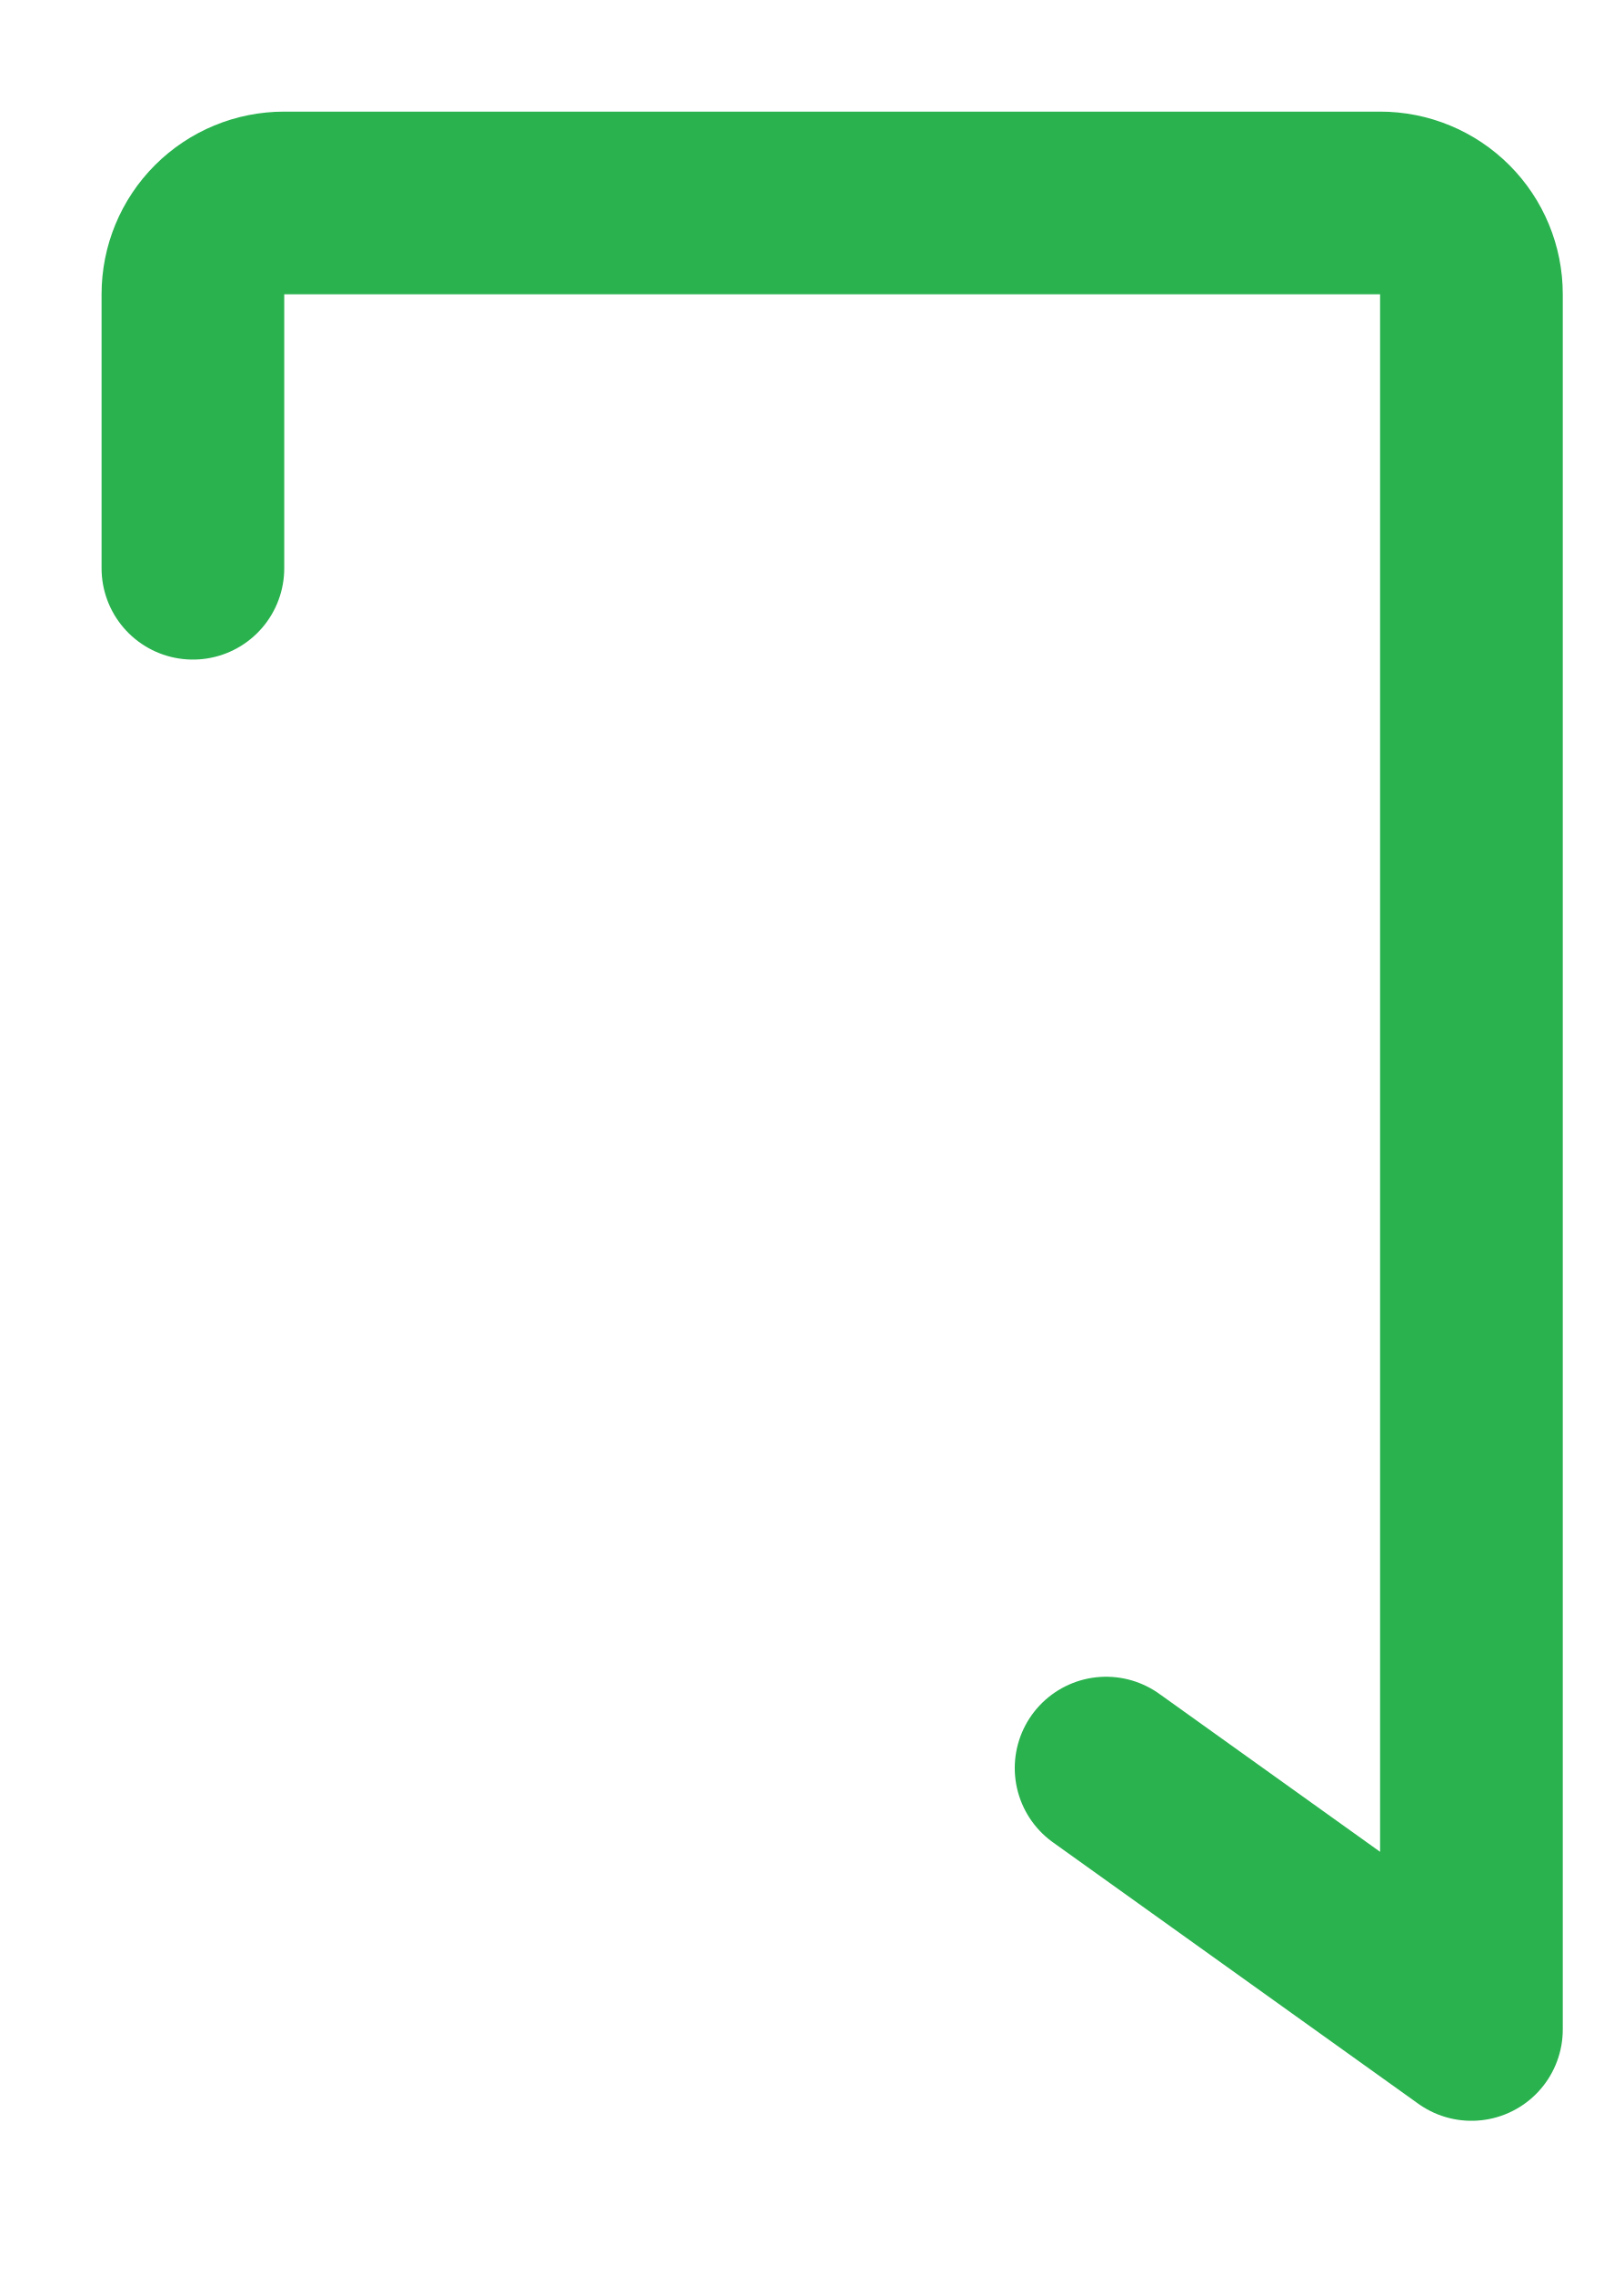
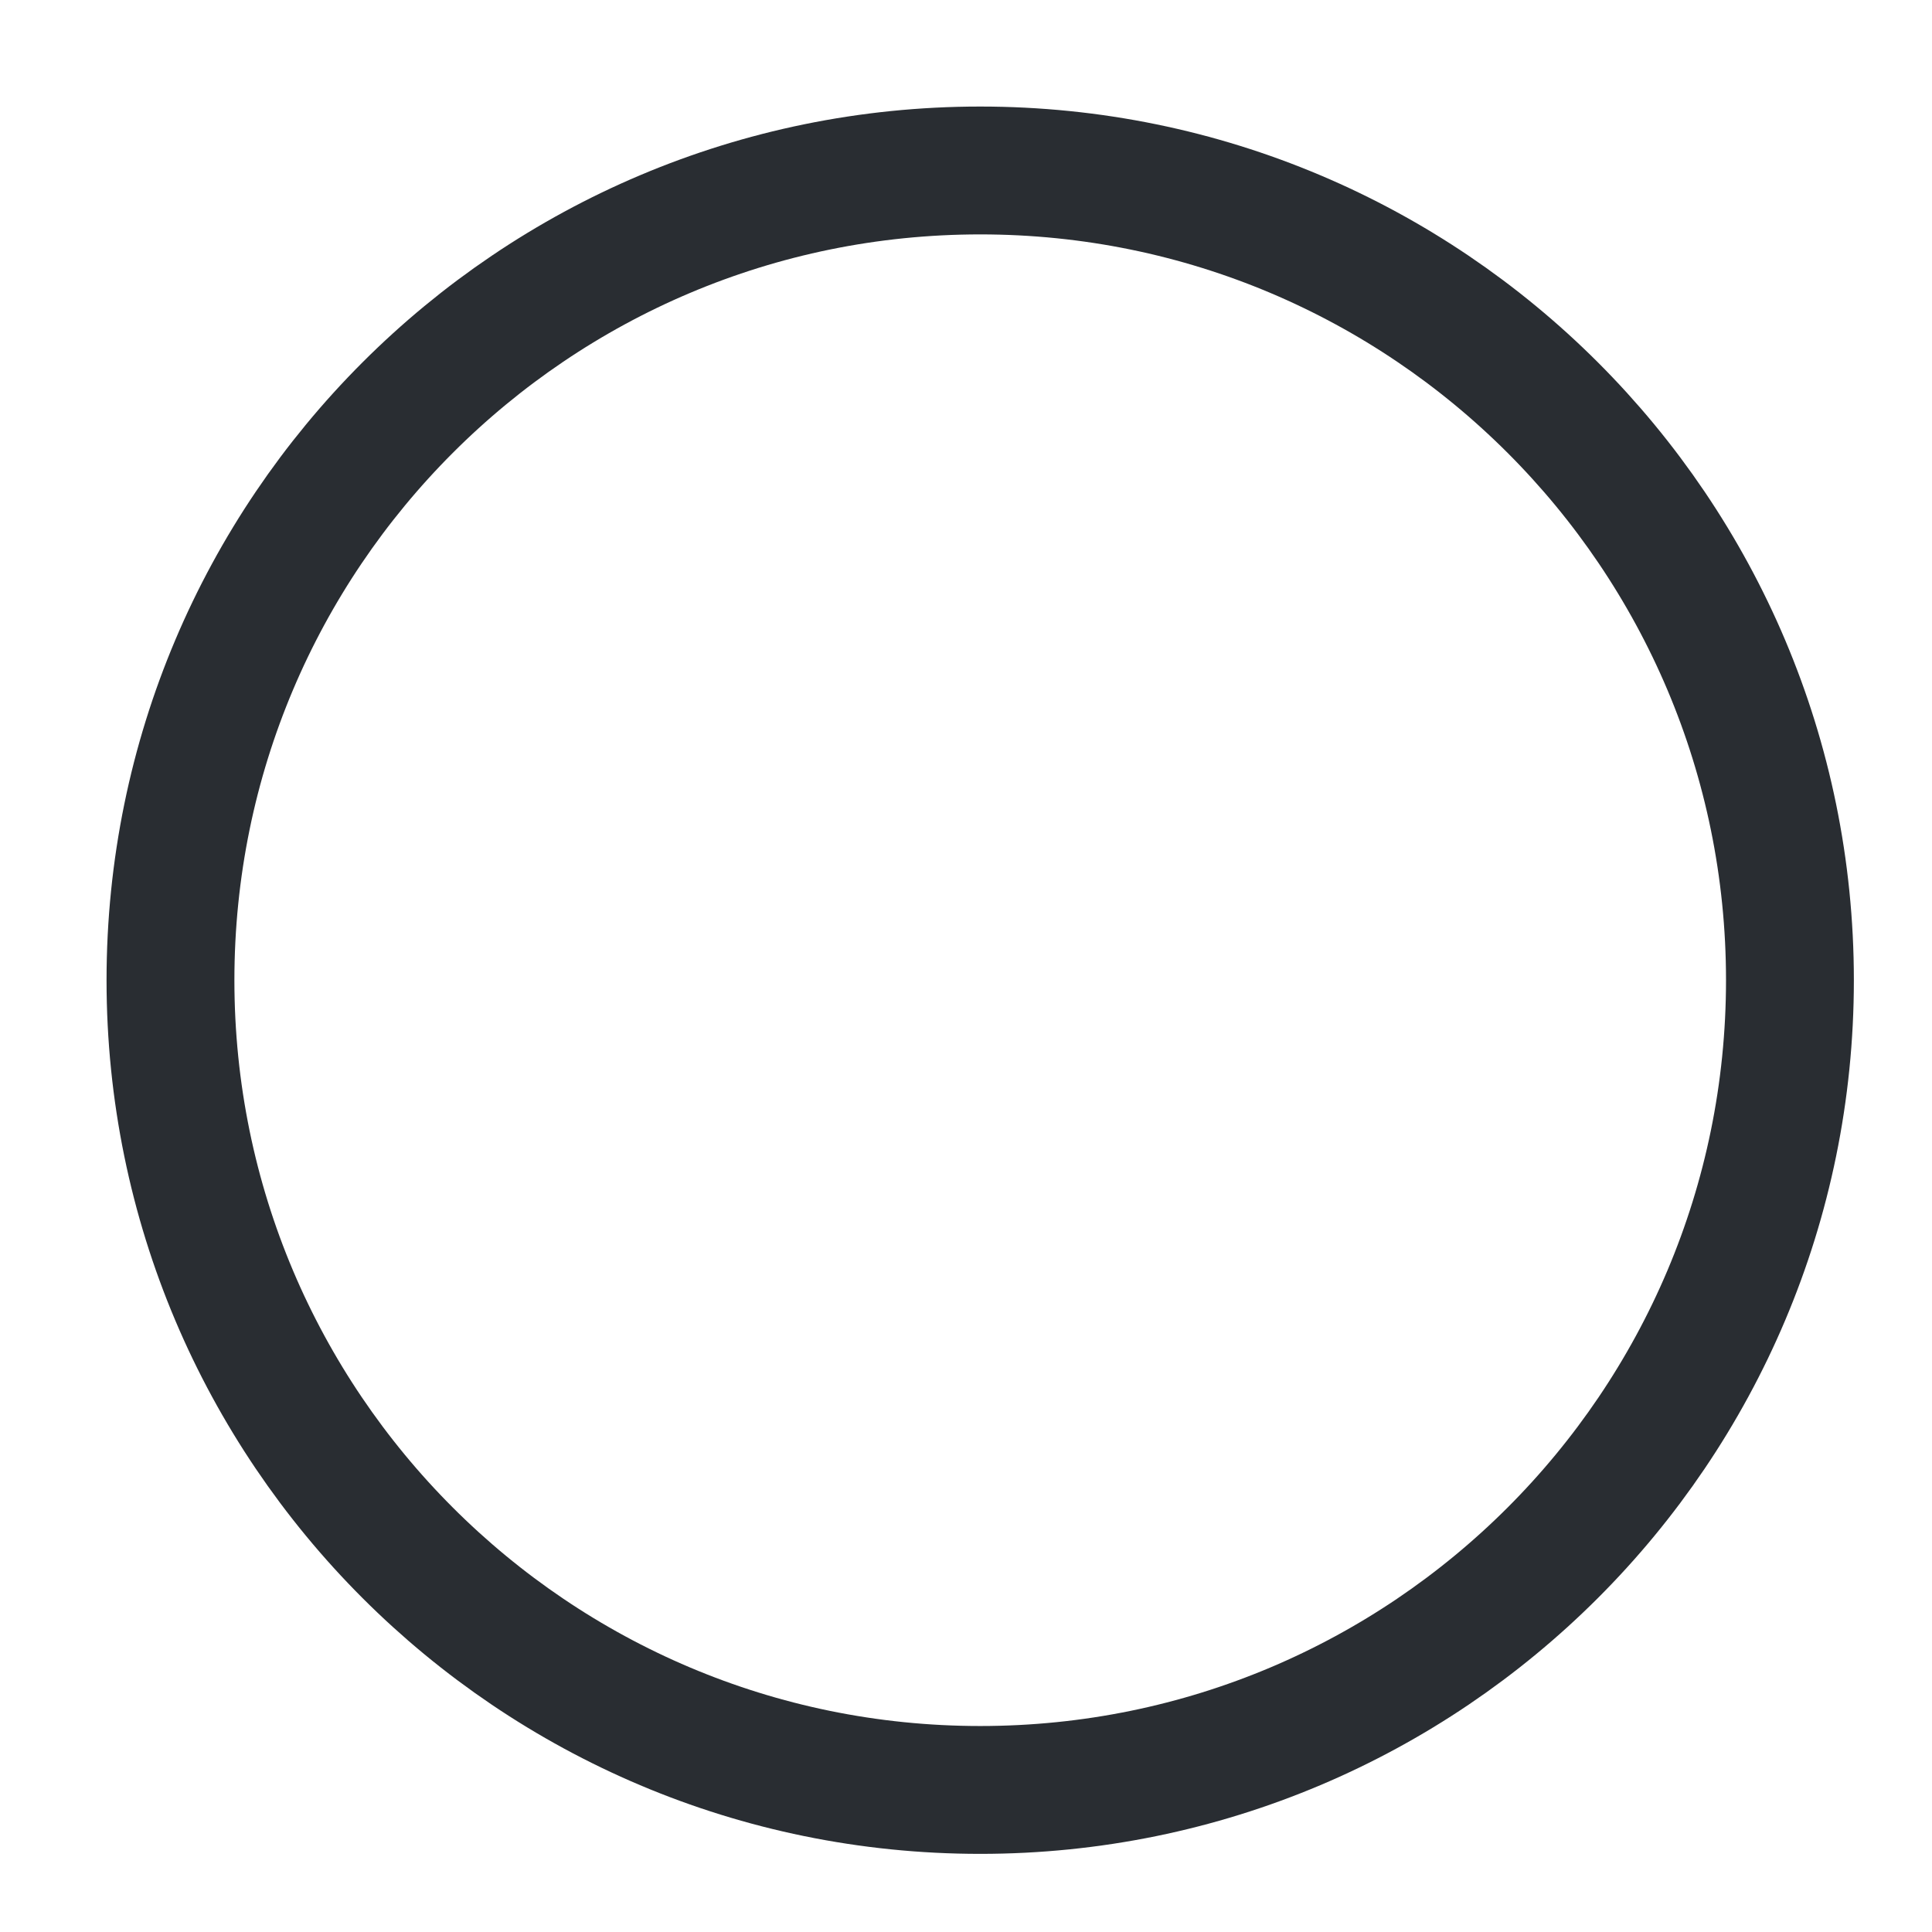
- <svg xmlns="http://www.w3.org/2000/svg" width="10" height="14" viewBox="0 0 10 14" fill="none">
-   <path d="M1.188 3.5V1.812C1.188 1.663 1.247 1.52 1.352 1.415C1.458 1.309 1.601 1.25 1.75 1.25H8.5C8.649 1.25 8.792 1.309 8.898 1.415C9.003 1.52 9.062 1.663 9.062 1.812V12.5L6.812 10.89" stroke="#29B24E" stroke-width="1.125" stroke-linecap="round" stroke-linejoin="round" />
+ <svg xmlns="http://www.w3.org/2000/svg" width="17" height="17" viewBox="0 0 17 17" fill="none">
+   <path d="M8.625 15.75C12.56 15.75 15.75 12.56 15.75 8.625C15.75 4.69 12.56 1.5 8.625 1.5C4.69 1.5 1.5 4.69 1.5 8.625C1.5 12.56 4.69 15.75 8.625 15.75Z" stroke="#292D32" stroke-width="1.125" stroke-linecap="round" stroke-linejoin="round" />
</svg>
